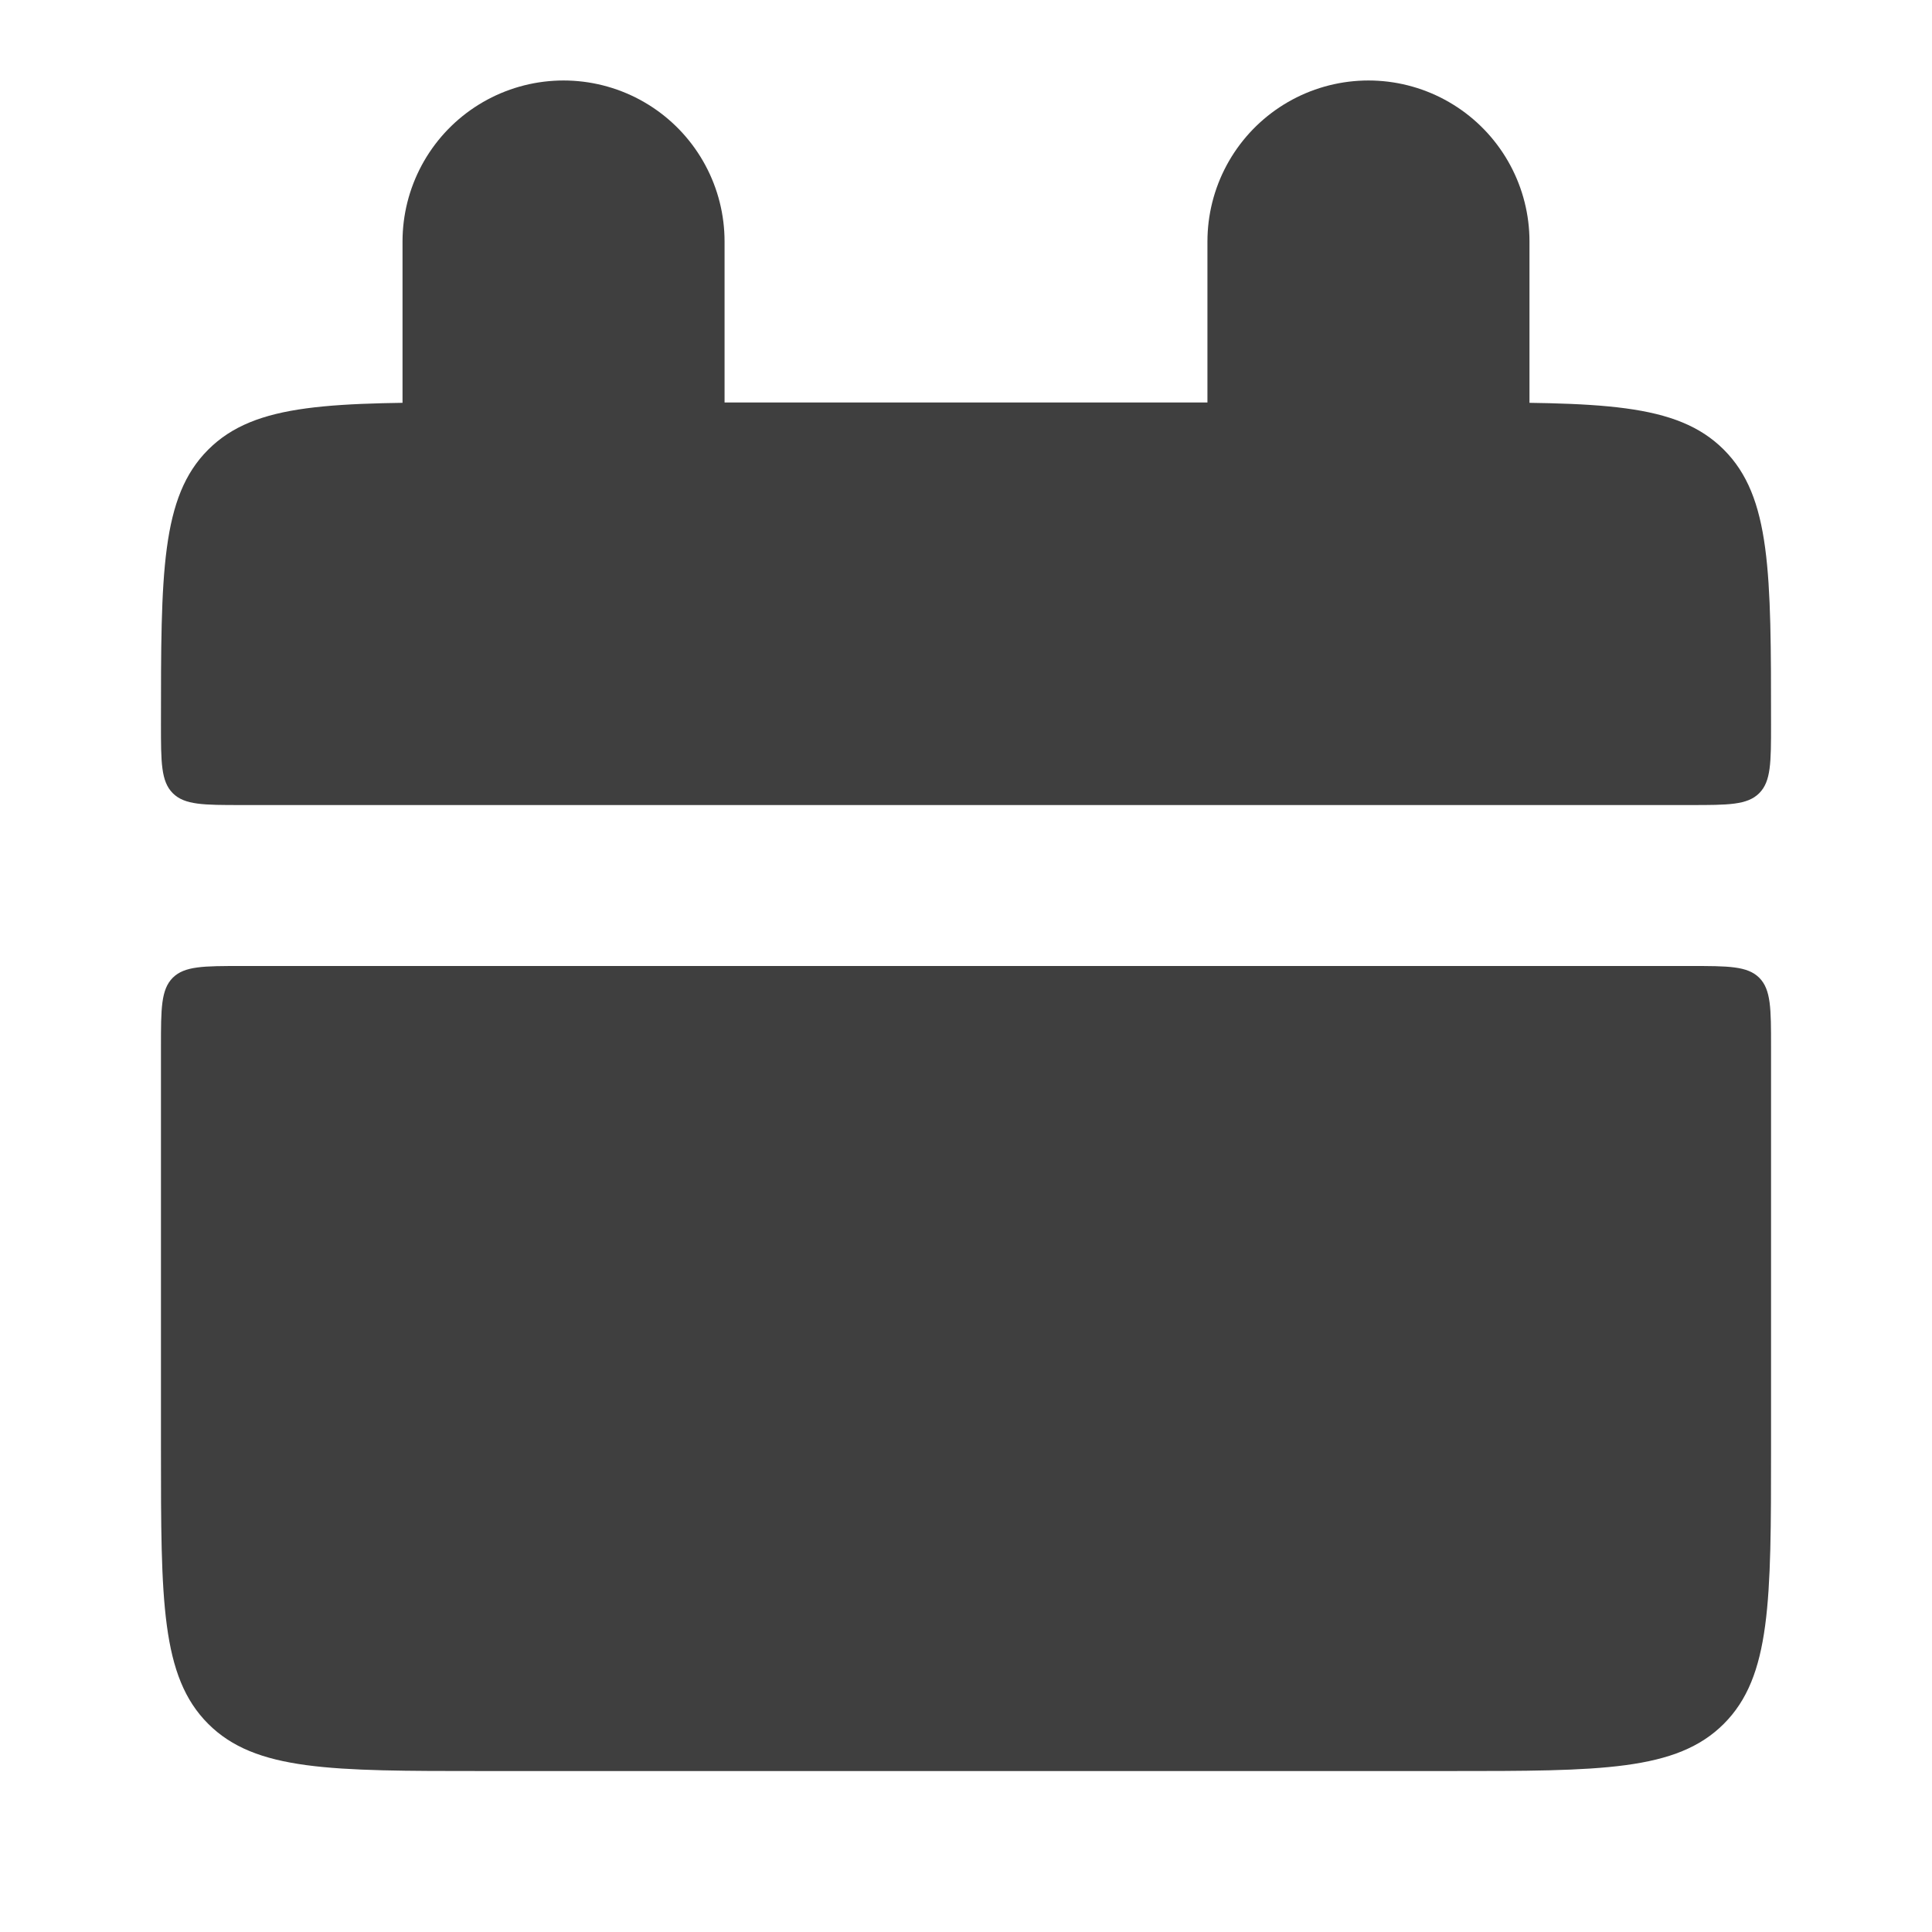
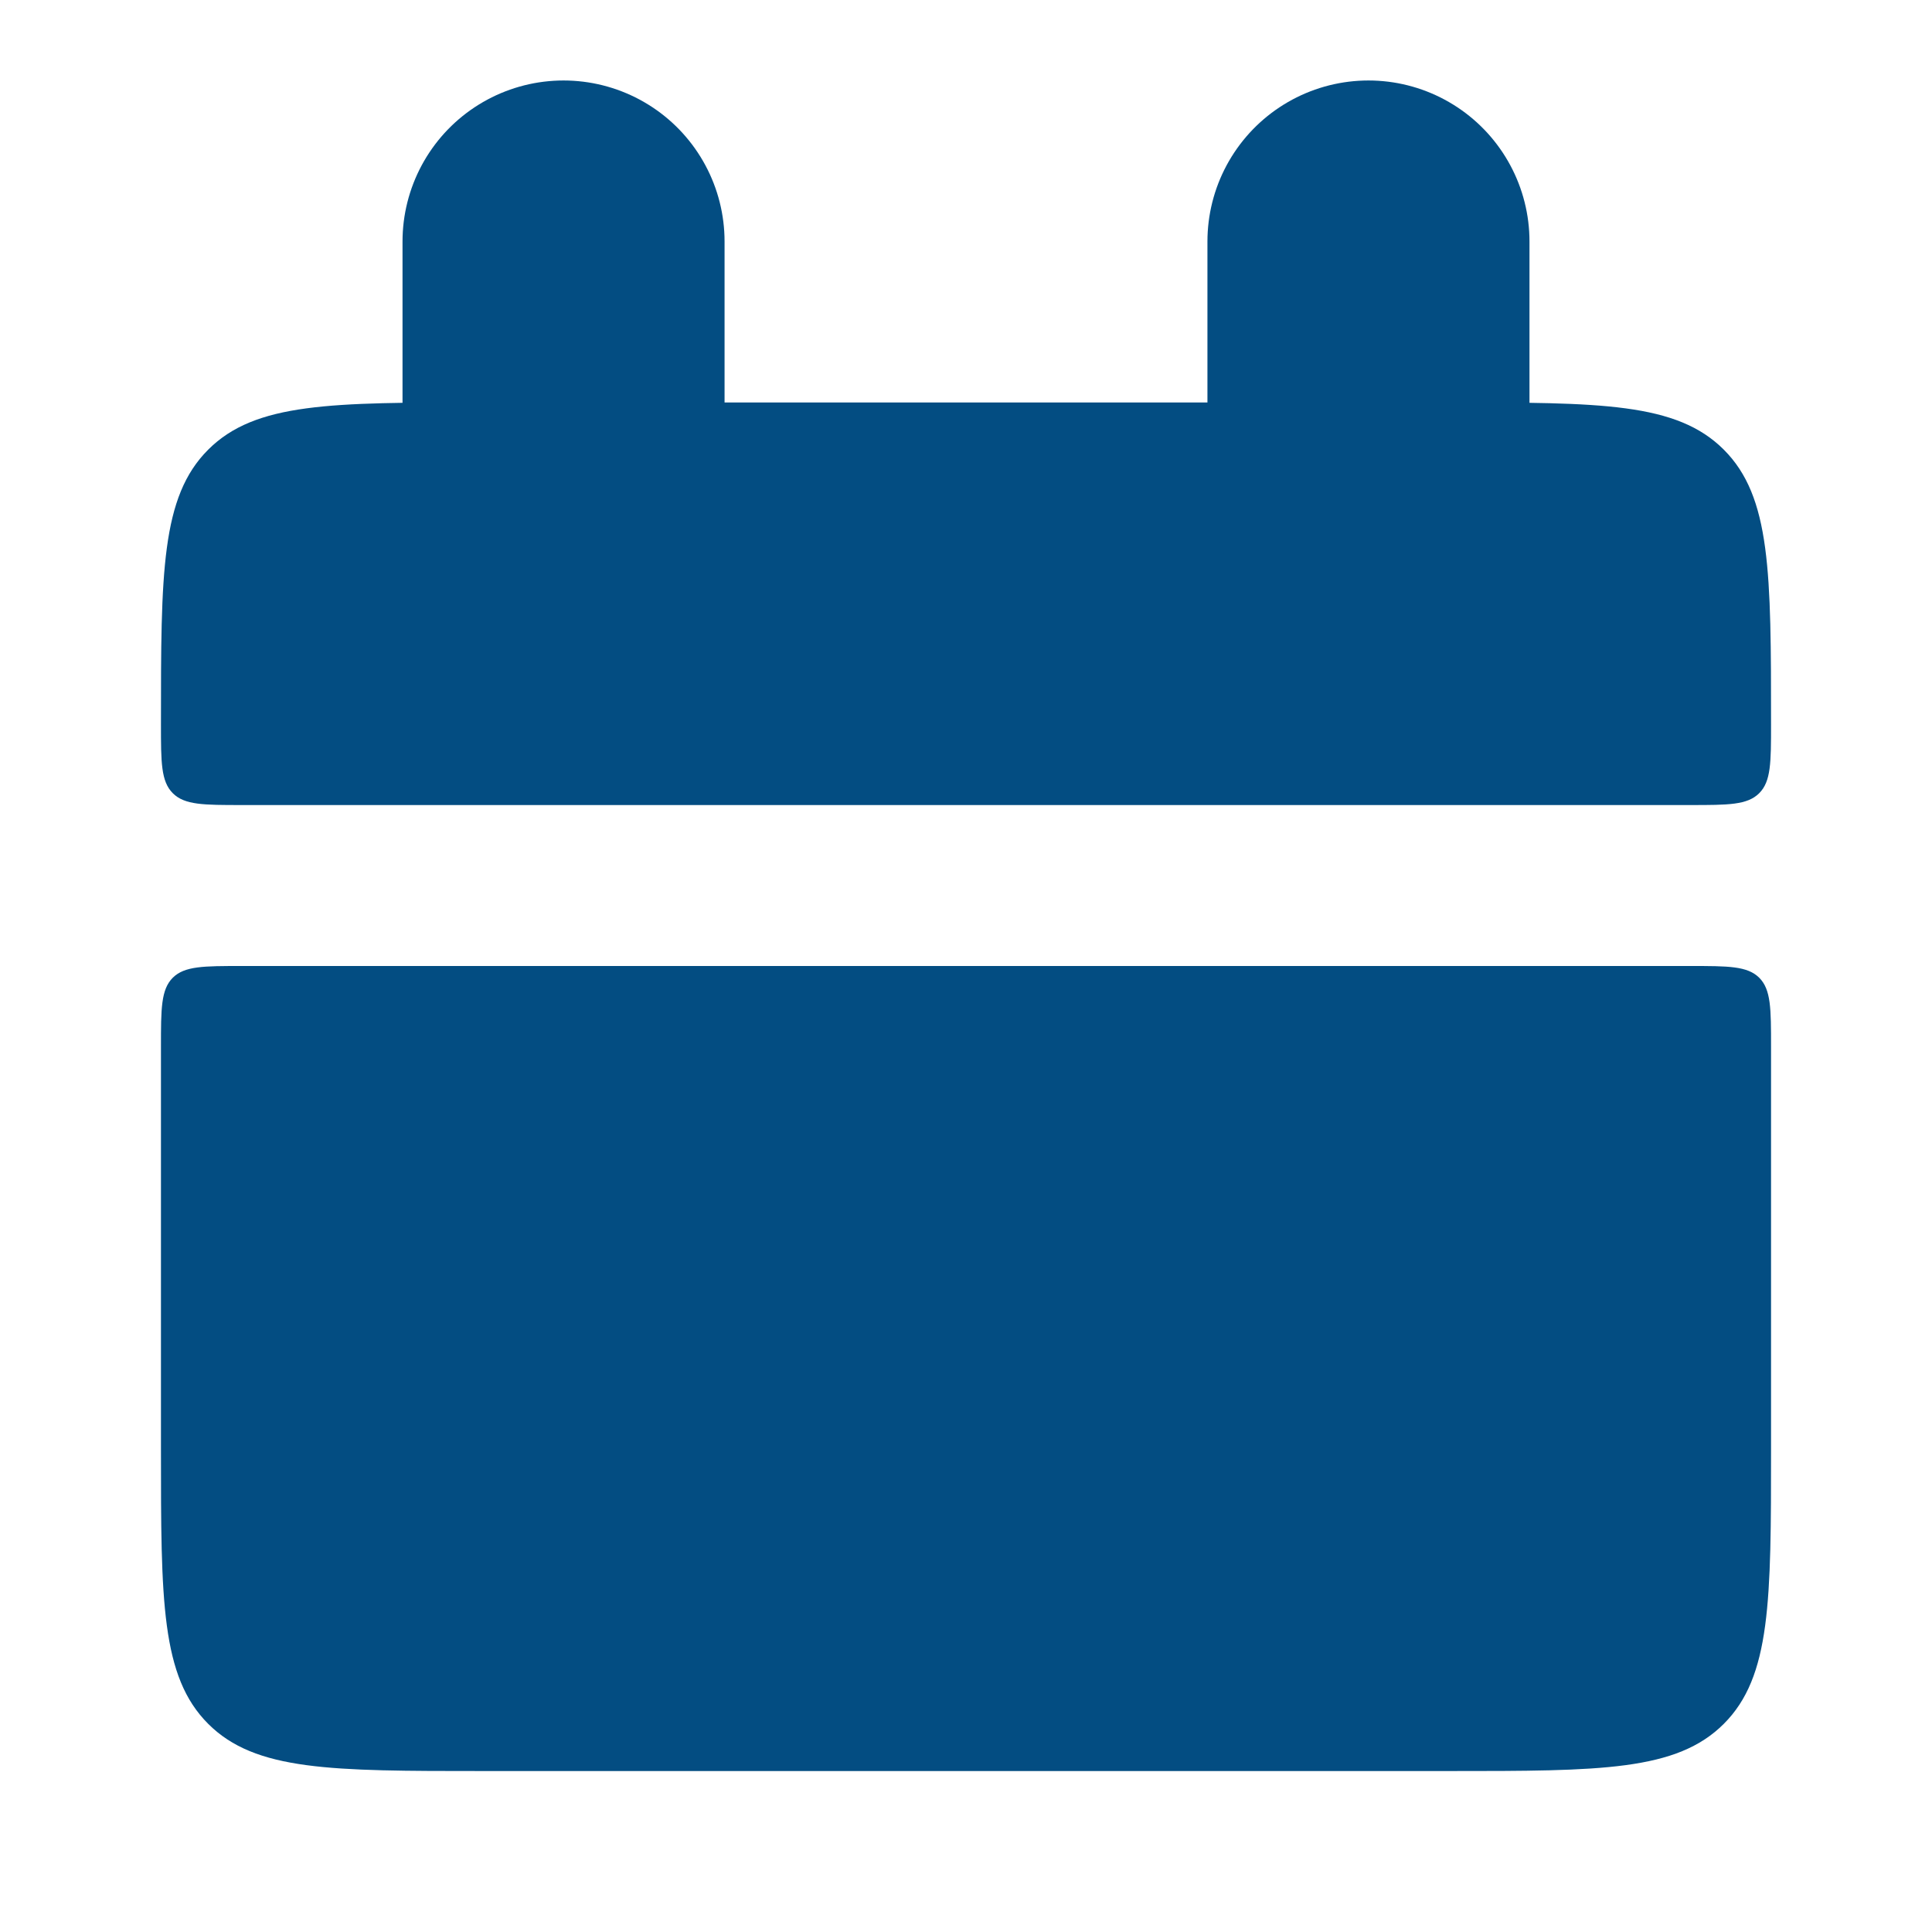
<svg xmlns="http://www.w3.org/2000/svg" width="16" height="16" viewBox="0 0 16 16" fill="none">
-   <path d="M1.333 6C1.333 4.743 1.333 4.115 1.724 3.724C2.115 3.333 2.743 3.333 4 3.333H12C13.257 3.333 13.885 3.333 14.276 3.724C14.667 4.115 14.667 4.743 14.667 6C14.667 6.314 14.667 6.471 14.569 6.569C14.471 6.667 14.313 6.667 14 6.667H2C1.686 6.667 1.529 6.667 1.431 6.569C1.333 6.471 1.333 6.313 1.333 6ZM1.333 12C1.333 13.257 1.333 13.885 1.724 14.276C2.115 14.667 2.743 14.667 4 14.667H12C13.257 14.667 13.885 14.667 14.276 14.276C14.667 13.885 14.667 13.257 14.667 12V8.667C14.667 8.353 14.667 8.195 14.569 8.097C14.471 8 14.313 8 14 8H2C1.686 8 1.529 8 1.431 8.097C1.333 8.195 1.333 8.353 1.333 8.667V12Z" fill="#3F3F3F" />
-   <path d="M4.667 2V4M11.333 2V4" stroke="#3F3F3F" stroke-width="2.667" stroke-linecap="round" />
+   <path d="M1.333 6C1.333 4.743 1.333 4.115 1.724 3.724C2.115 3.333 2.743 3.333 4 3.333H12C13.257 3.333 13.885 3.333 14.276 3.724C14.667 4.115 14.667 4.743 14.667 6C14.667 6.314 14.667 6.471 14.569 6.569C14.471 6.667 14.313 6.667 14 6.667H2C1.686 6.667 1.529 6.667 1.431 6.569C1.333 6.471 1.333 6.313 1.333 6ZM1.333 12C1.333 13.257 1.333 13.885 1.724 14.276C2.115 14.667 2.743 14.667 4 14.667H12C13.257 14.667 13.885 14.667 14.276 14.276C14.667 13.885 14.667 13.257 14.667 12V8.667C14.667 8.353 14.667 8.195 14.569 8.097C14.471 8 14.313 8 14 8H2C1.686 8 1.529 8 1.431 8.097C1.333 8.195 1.333 8.353 1.333 8.667V12Z" fill="#034D82" />
+   <path d="M4.667 2V4M11.333 2V4" stroke="#034D82" stroke-width="2.667" stroke-linecap="round" />
</svg>
